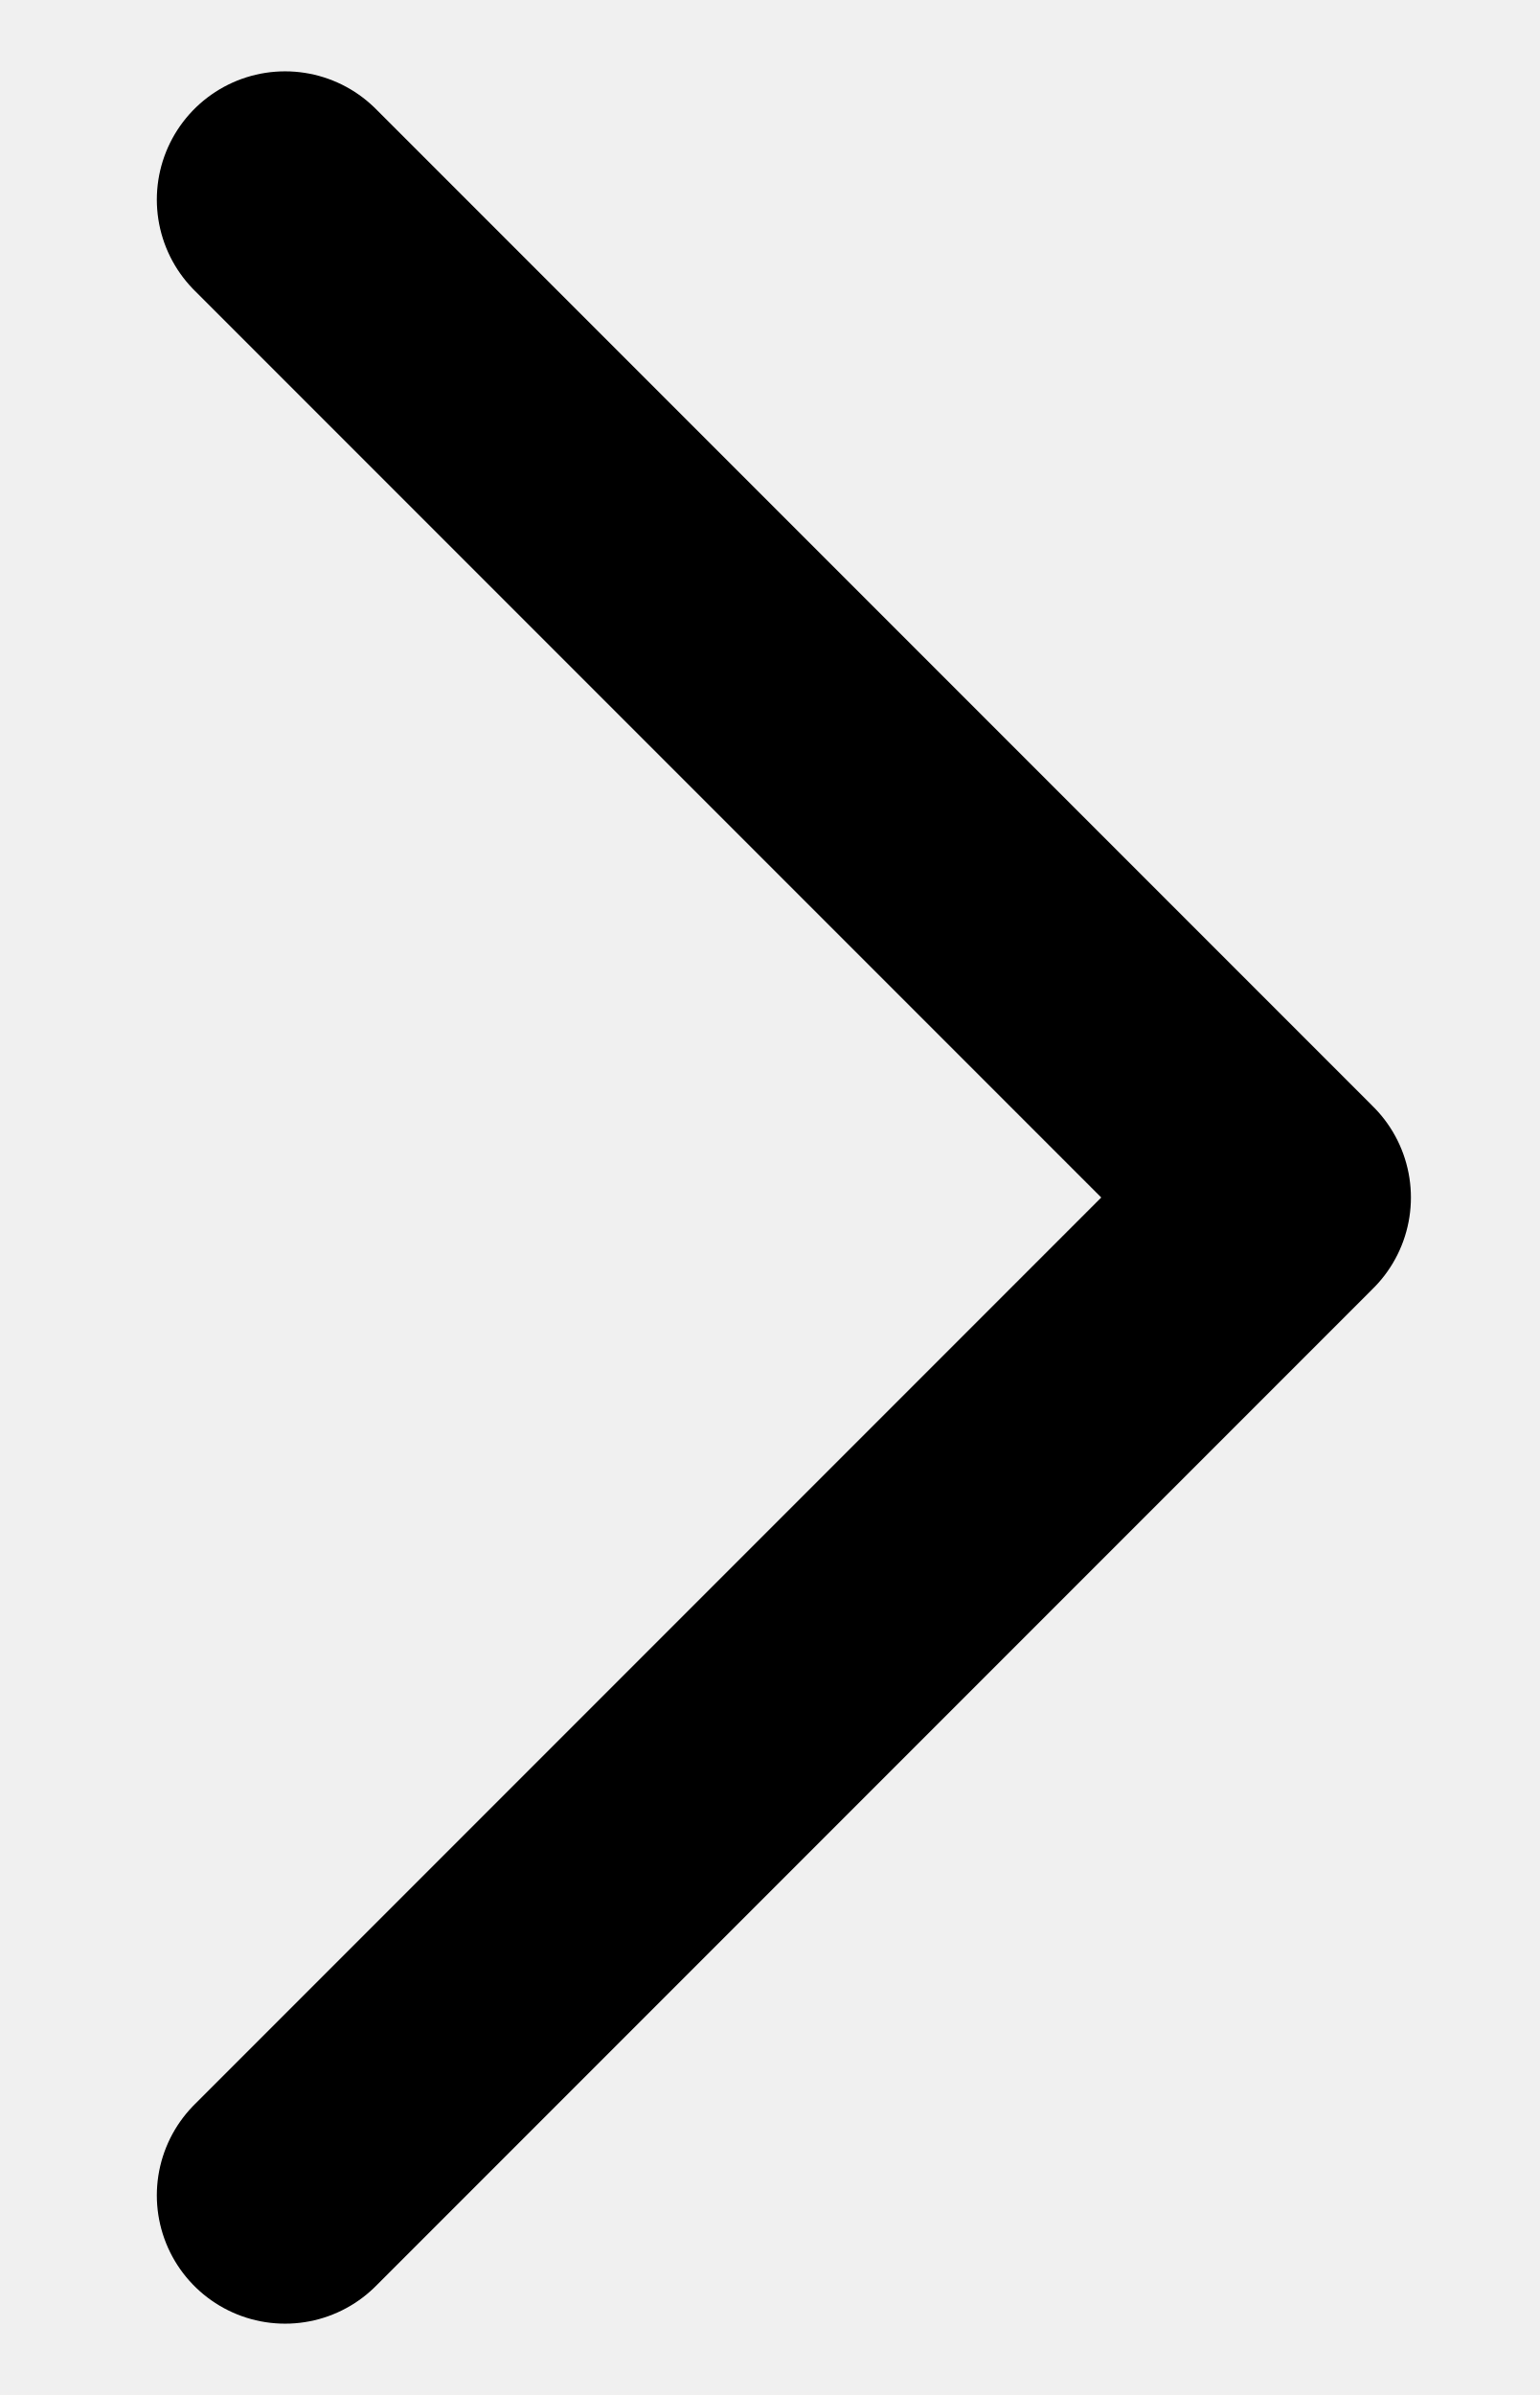
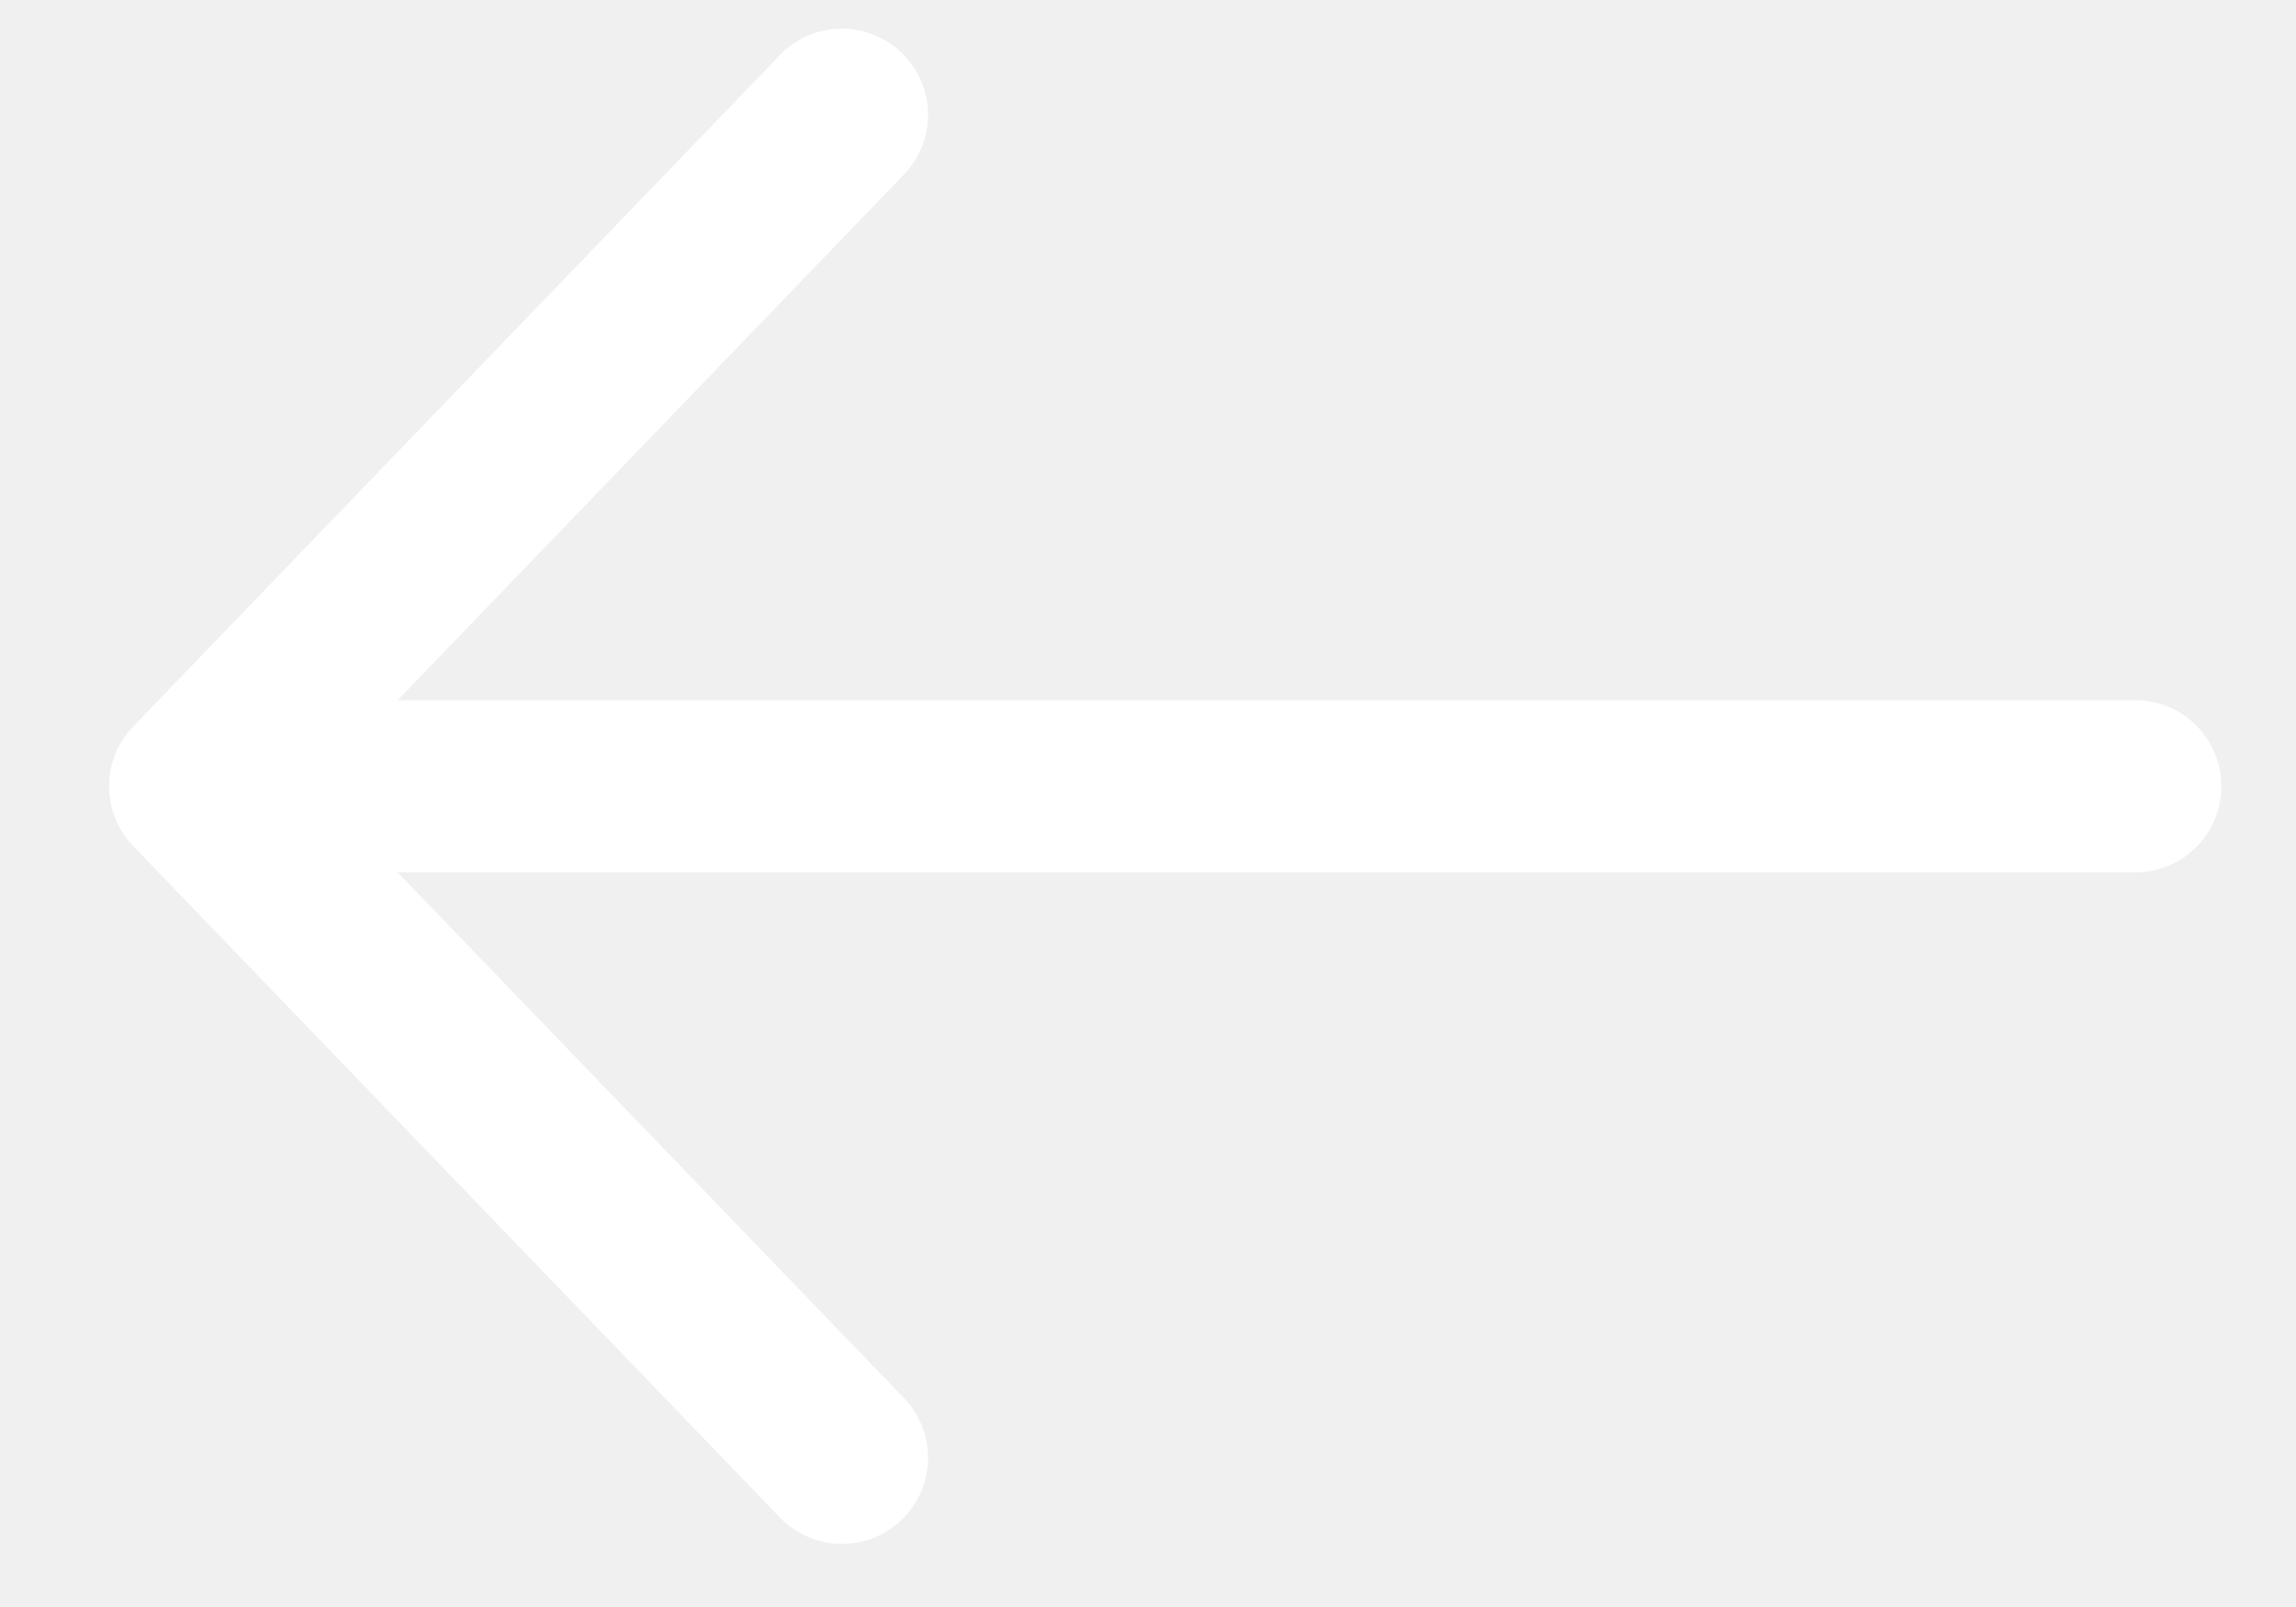
- <svg xmlns="http://www.w3.org/2000/svg" width="9" height="14" viewBox="0 0 9 14" fill="none">
-   <path d="M1.667 12.833L7.5 7L1.667 1.167" stroke="black" stroke-width="1.5" stroke-linecap="round" stroke-linejoin="round" />
+ <svg xmlns="http://www.w3.org/2000/svg" width="20" height="14" viewBox="0 0 20 14" fill="none">
+   <path d="M7.334 12.7L1.7 6.85M1.7 6.85L7.334 1M1.7 6.85H18.6" stroke="white" stroke-width="1.5" stroke-miterlimit="10" stroke-linecap="round" stroke-linejoin="round" />
</svg>
